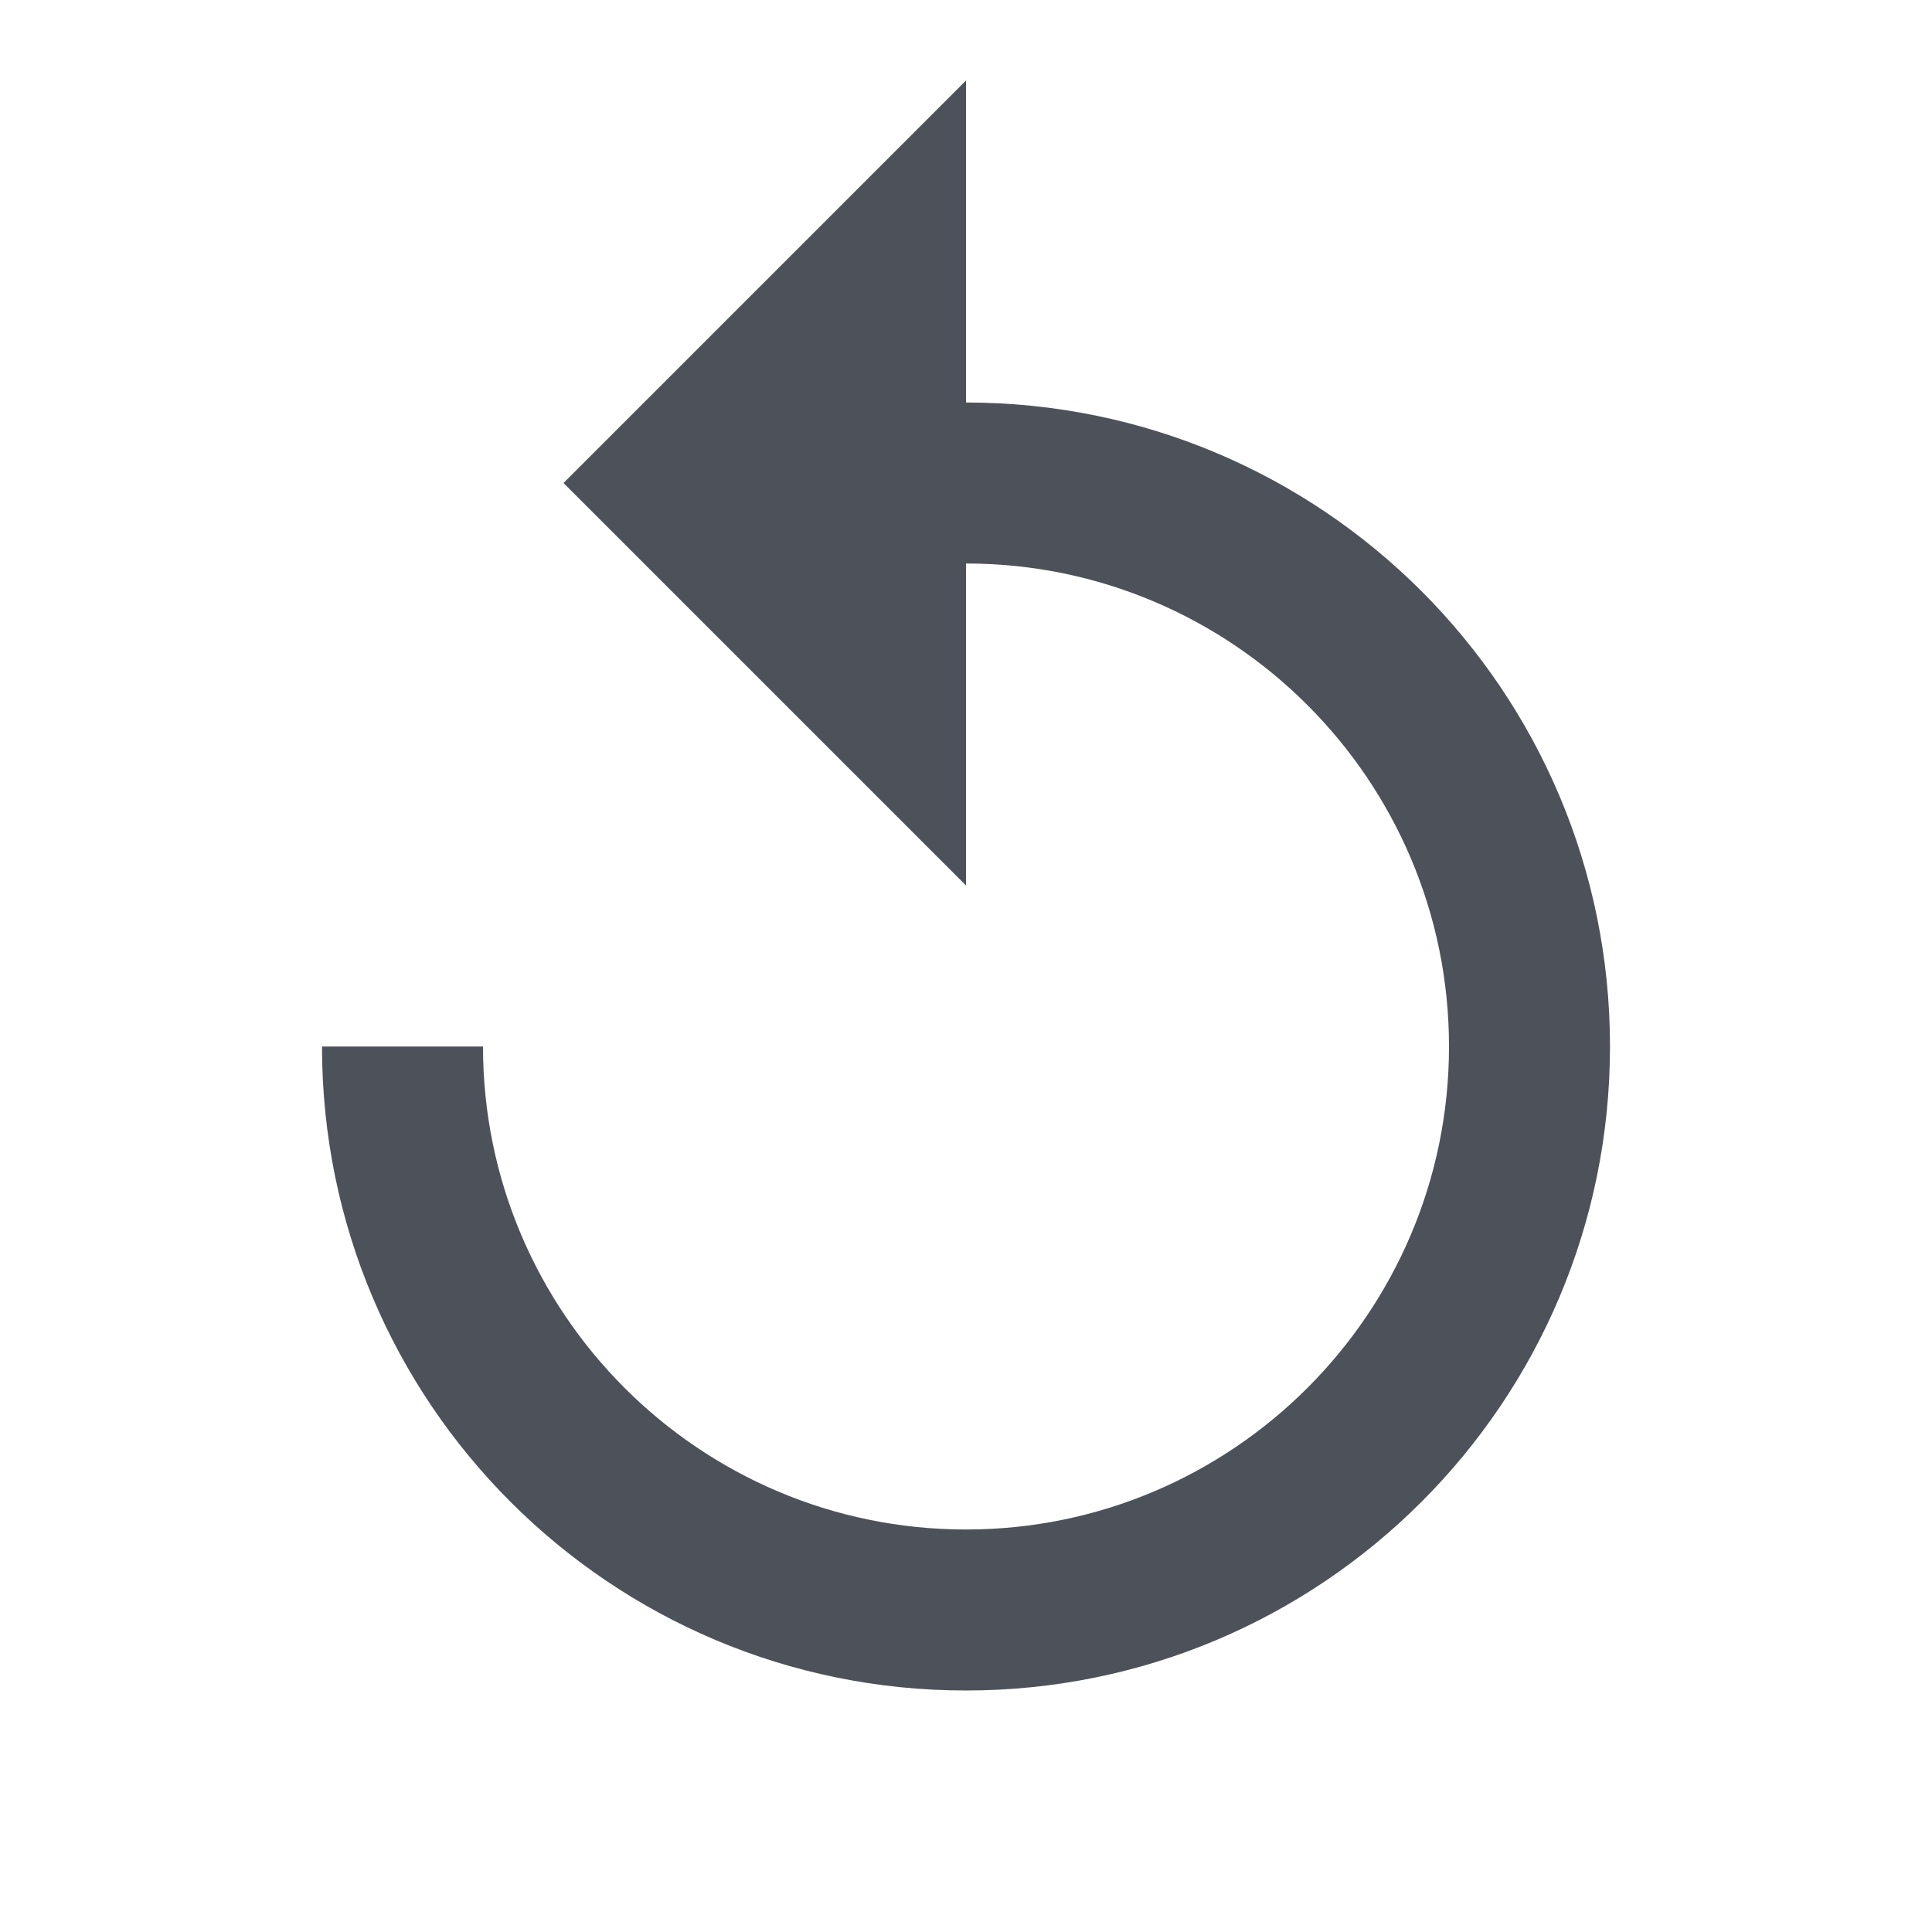
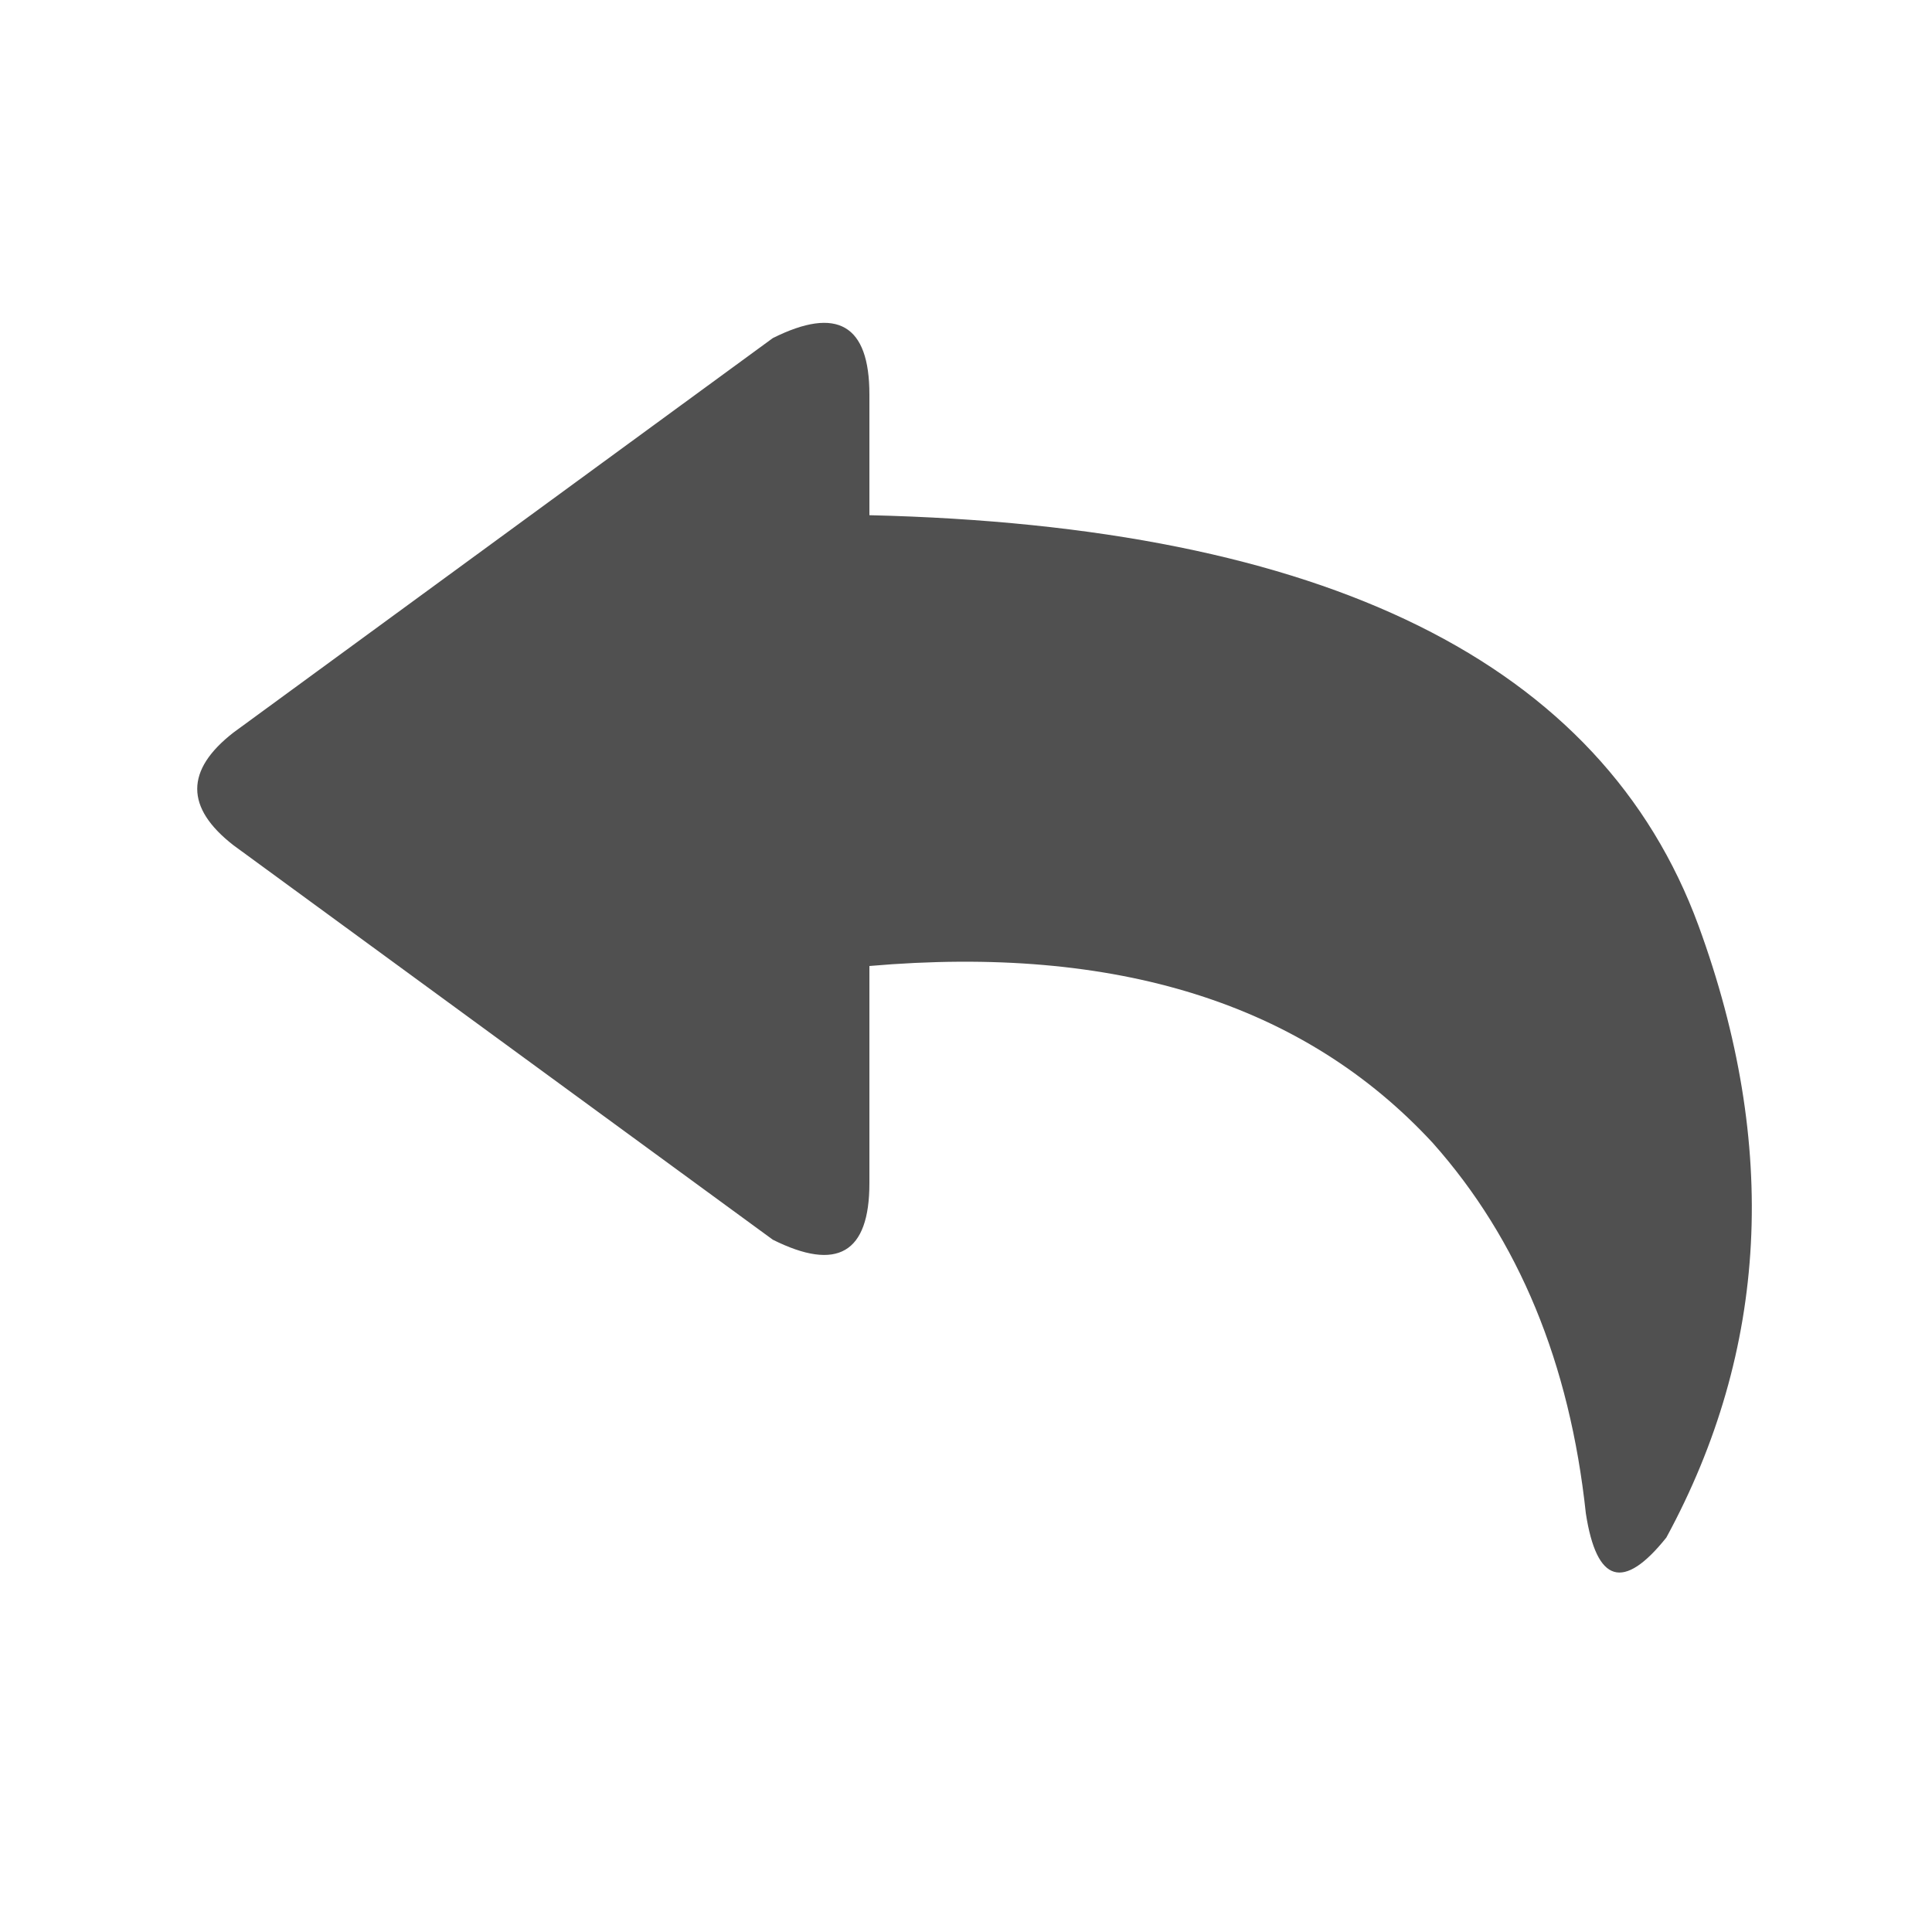
- <svg xmlns="http://www.w3.org/2000/svg" viewBox="0 0 24 24" fill="none">
-   <path d="M12 5V1L7 6L12 11V7C15.31 7 18 9.69 18 13C18 16.31 15.31 19 12 19C8.69 19 6 16.31 6 13H4C4 17.42 7.58 21 12 21C16.42 21 20 17.42 20 13C20 8.58 16.42 5 12 5Z" fill="#4D525A" />
+ <svg xmlns="http://www.w3.org/2000/svg" viewBox="0 0 24 24">
+   <g fill="#505050">
+     <path d="M9.6 4.2 2.9 9.1q-.9.7 0 1.4l6.7 4.9q1.2.6 1.2-.7V12q4.6-.4 7 2.2 1.6 1.8 1.9 4.6.2 1.3 1 .3 1.9-3.5.4-7.6Q19.3 6.6 10.8 6.4V4.9q0-1.3-1.2-.7Z" />
+   </g>
</svg>
